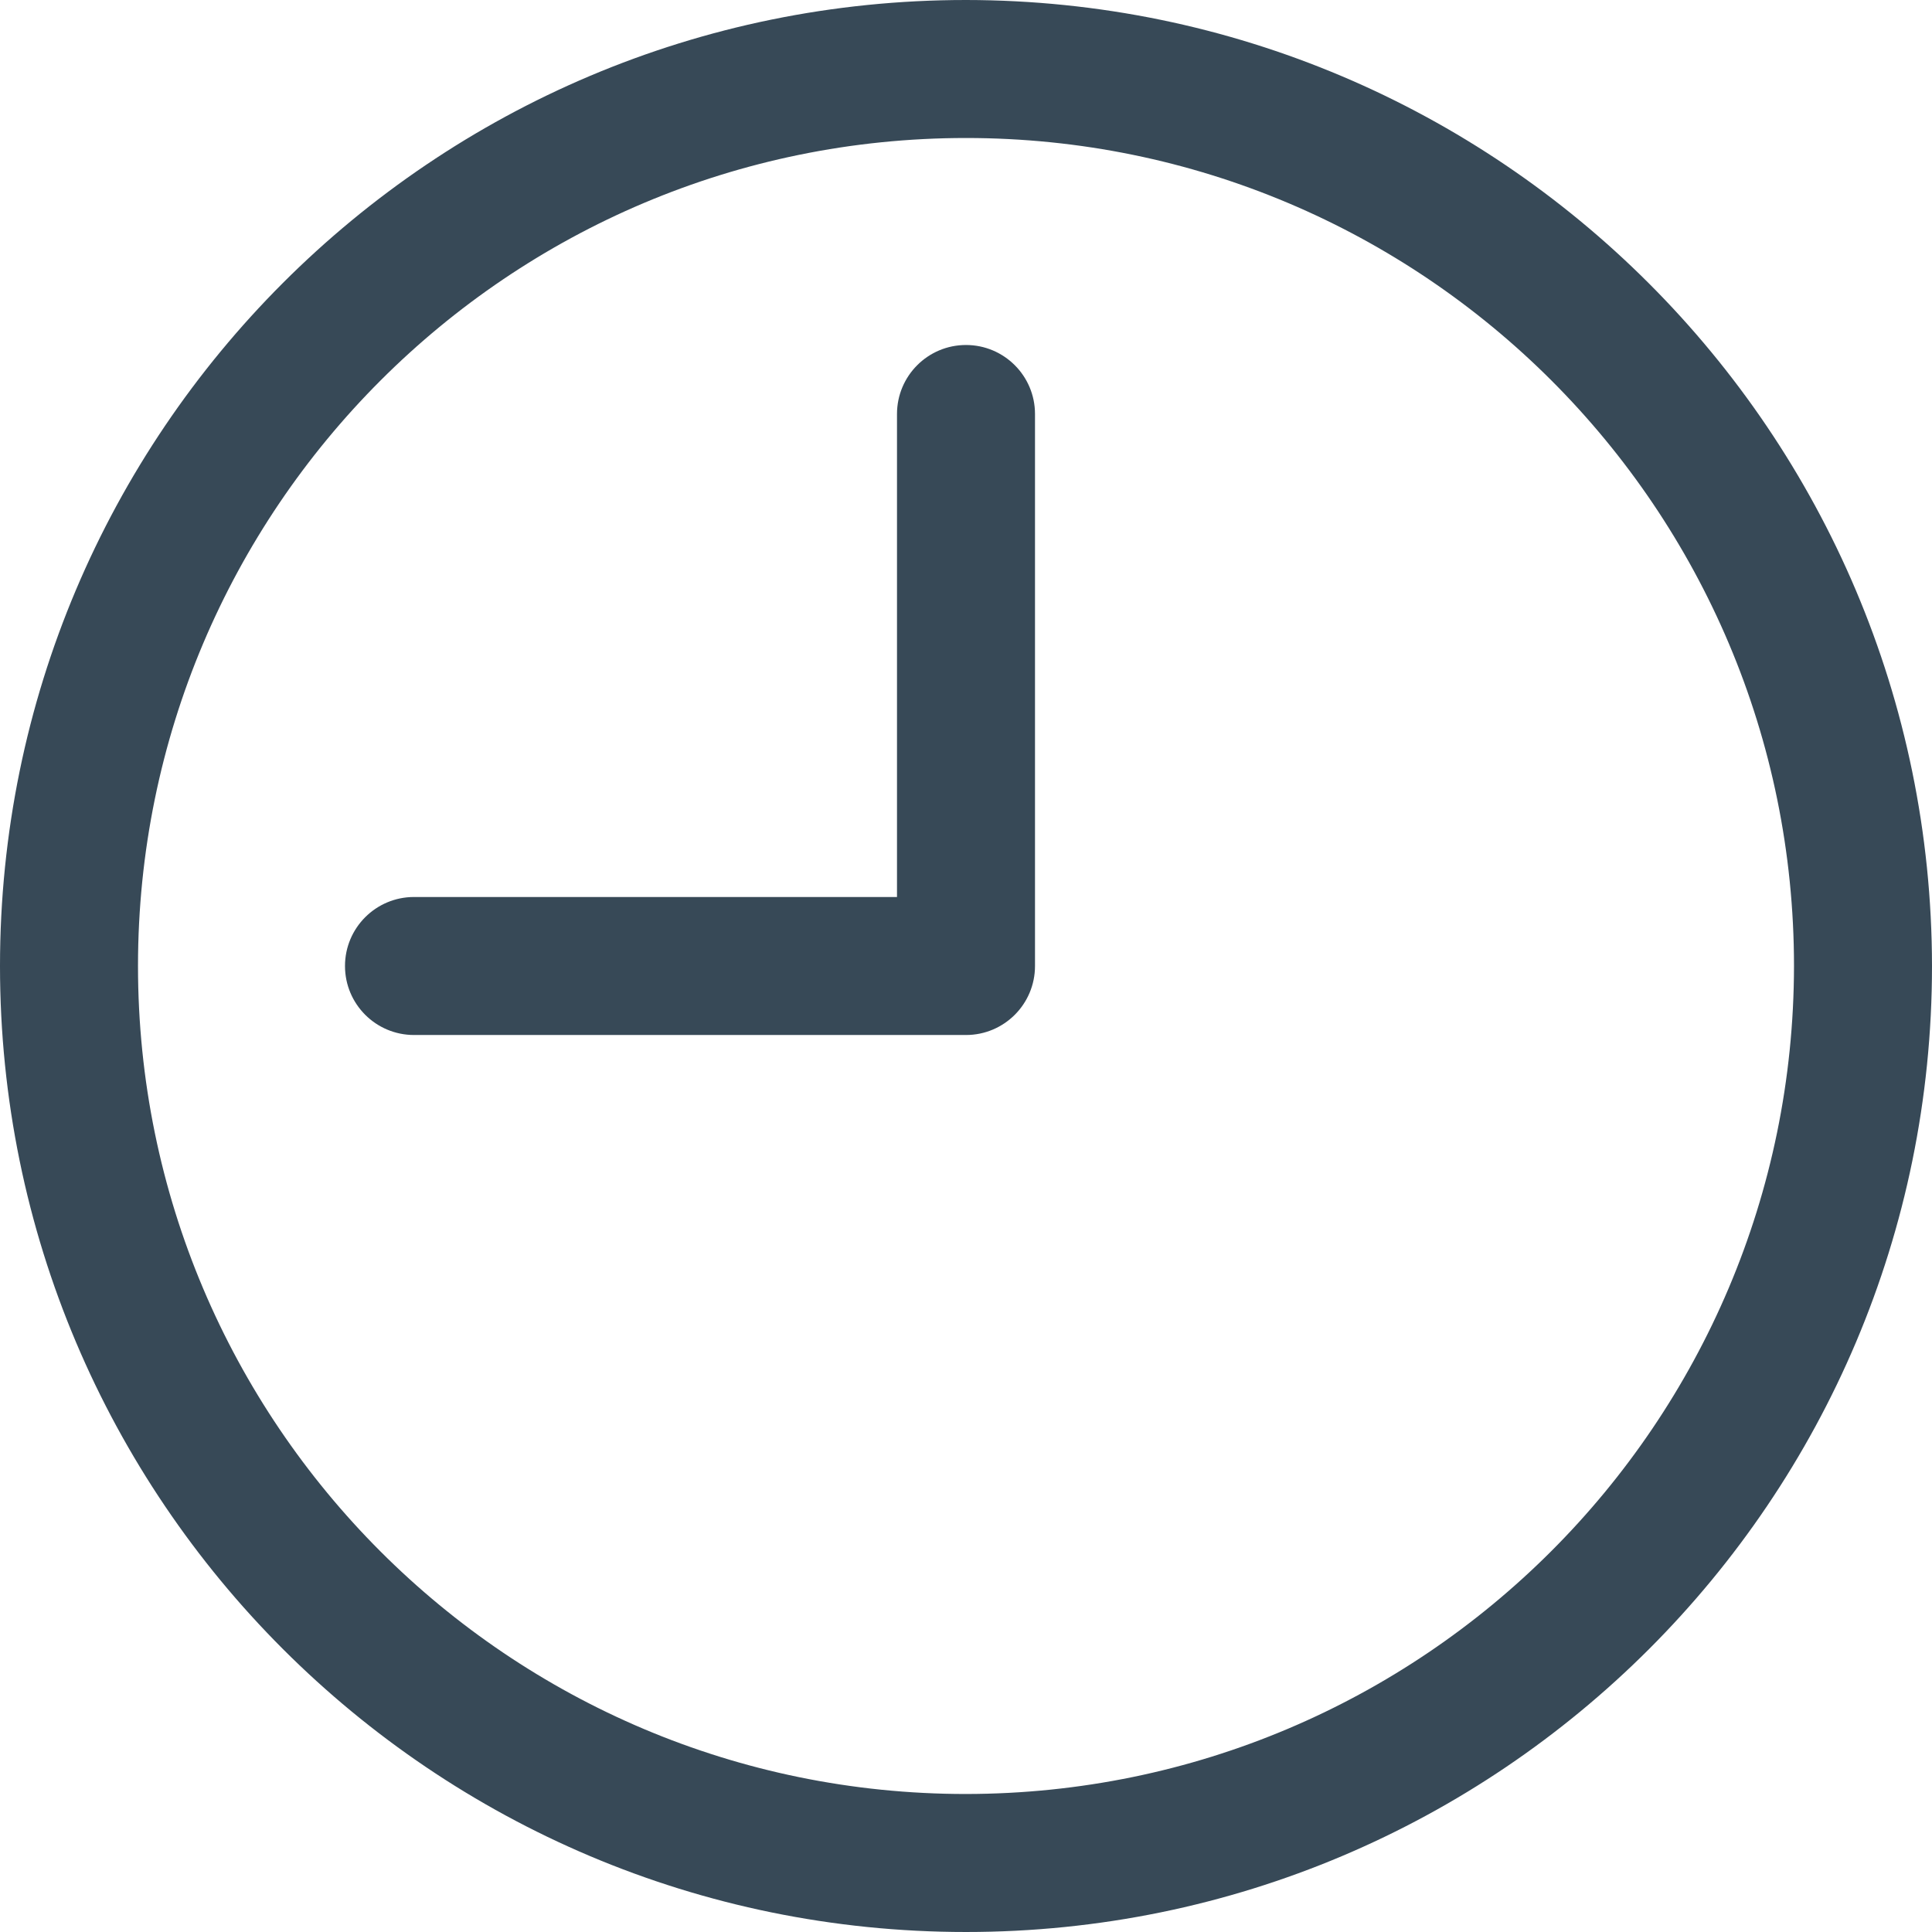
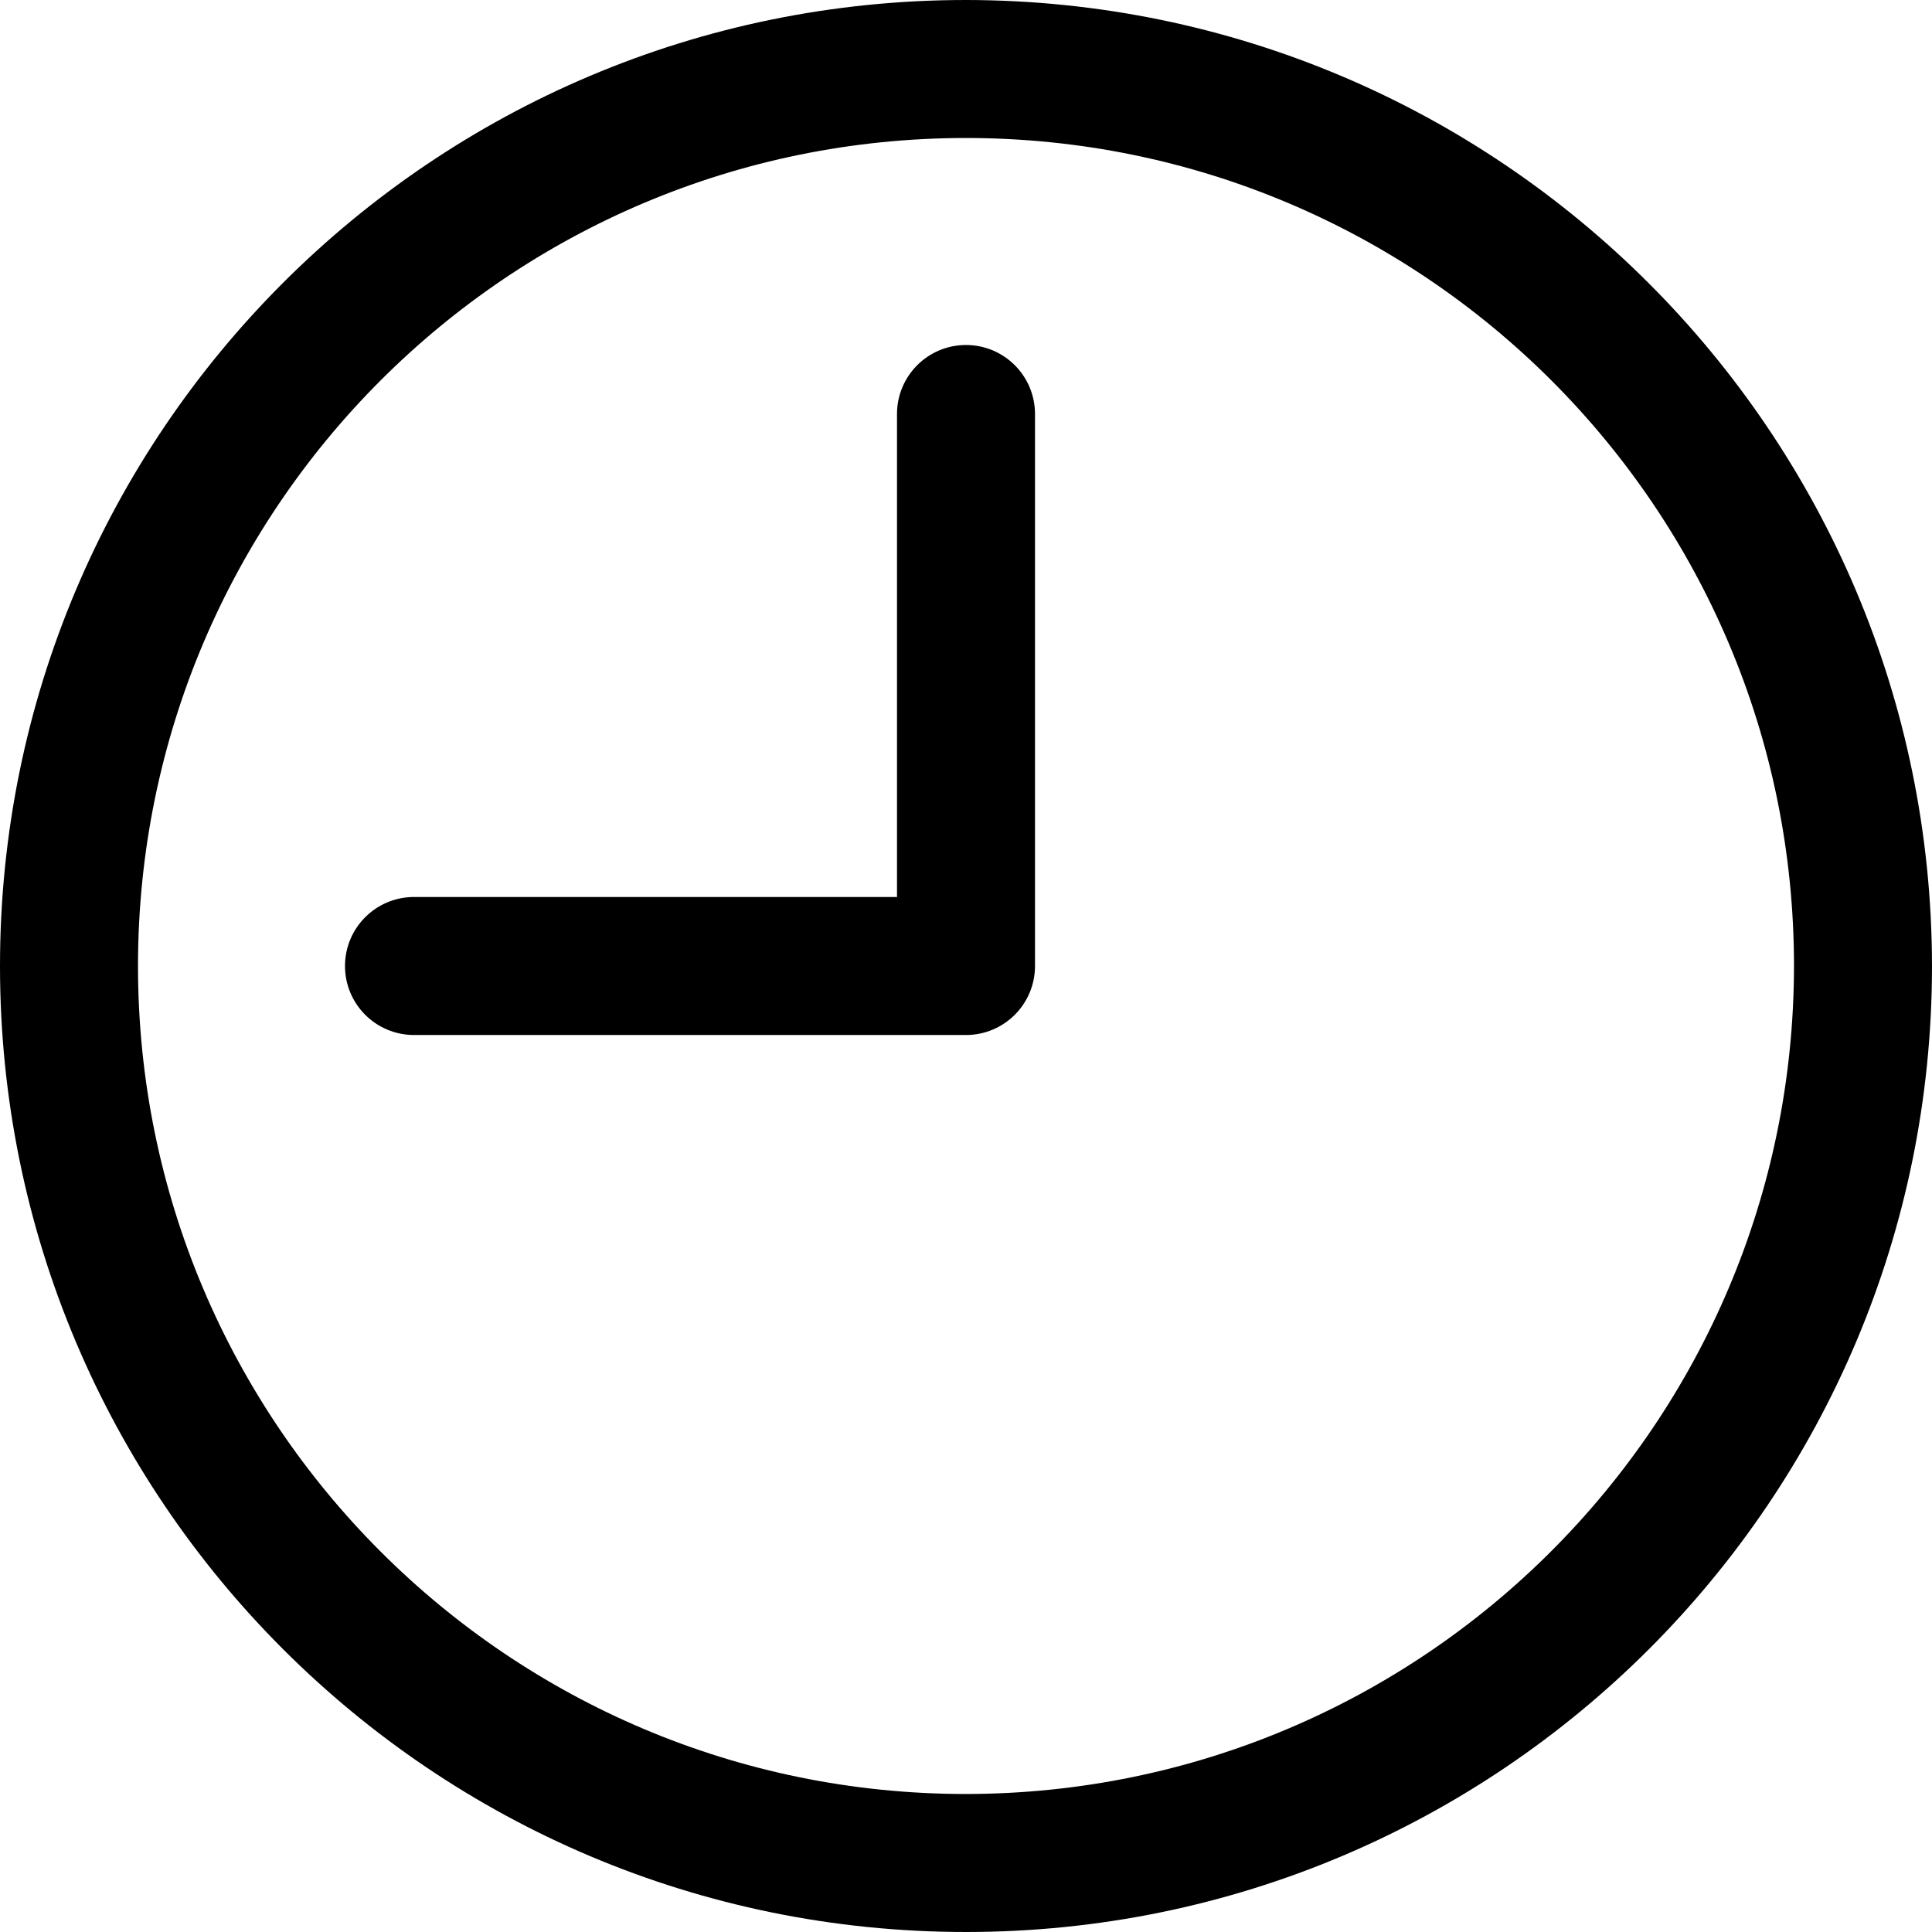
- <svg xmlns="http://www.w3.org/2000/svg" version="1.1" id="Capa_1" x="0px" y="0px" viewBox="0 0 477.867 477.867" style="enable-background:new 0 0 477.867 477.867;" xml:space="preserve" width="512px" height="512px" class="">
+ <svg xmlns="http://www.w3.org/2000/svg" version="1.1" id="Capa_1" x="0px" y="0px" viewBox="0 0 477.867 477.867" style="enable-background:new 0 0 477.867 477.867;" xml:space="preserve">
  <g>
    <g>
-       <g>
-         <path d="M238.933,0C106.974,0,0,106.974,0,238.933s106.974,238.933,238.933,238.933s238.933-106.974,238.933-238.933    C477.726,107.033,370.834,0.141,238.933,0z M238.933,443.733c-113.108,0-204.8-91.692-204.8-204.8s91.692-204.8,204.8-204.8    s204.8,91.692,204.8,204.8C443.611,351.991,351.991,443.611,238.933,443.733z" data-original="#000000" class="active-path" data-old_color="#000000" fill="#374957" />
-       </g>
-     </g>
-     <g>
-       <g>
-         <path d="M238.933,85.333c-9.426,0-17.067,7.641-17.067,17.067v119.467H102.4c-9.426,0-17.067,7.641-17.067,17.067    S92.974,256,102.4,256h136.533c9.426,0,17.067-7.641,17.067-17.067V102.4C256,92.974,248.359,85.333,238.933,85.333z" data-original="#000000" class="active-path" data-old_color="#000000" fill="#374957" />
-       </g>
+       <path d="M238.933,0C106.974,0,0,106.974,0,238.933s106.974,238.933,238.933,238.933s238.933-106.974,238.933-238.933    C477.726,107.033,370.834,0.141,238.933,0z M238.933,443.733c-113.108,0-204.8-91.692-204.8-204.8s91.692-204.8,204.8-204.8    s204.8,91.692,204.8,204.8C443.611,351.991,351.991,443.611,238.933,443.733z" />
    </g>
  </g>
+   <g>
+     <g>
+       <path d="M238.933,85.333c-9.426,0-17.067,7.641-17.067,17.067v119.467H102.4c-9.426,0-17.067,7.641-17.067,17.067    S92.974,256,102.4,256h136.533c9.426,0,17.067-7.641,17.067-17.067V102.4C256,92.974,248.359,85.333,238.933,85.333z" />
+     </g>
+   </g>
+   <g>
+ </g>
+   <g>
+ </g>
+   <g>
+ </g>
+   <g>
+ </g>
+   <g>
+ </g>
+   <g>
+ </g>
+   <g>
+ </g>
+   <g>
+ </g>
+   <g>
+ </g>
+   <g>
+ </g>
+   <g>
+ </g>
+   <g>
+ </g>
+   <g>
+ </g>
+   <g>
+ </g>
+   <g>
+ </g>
</svg>
